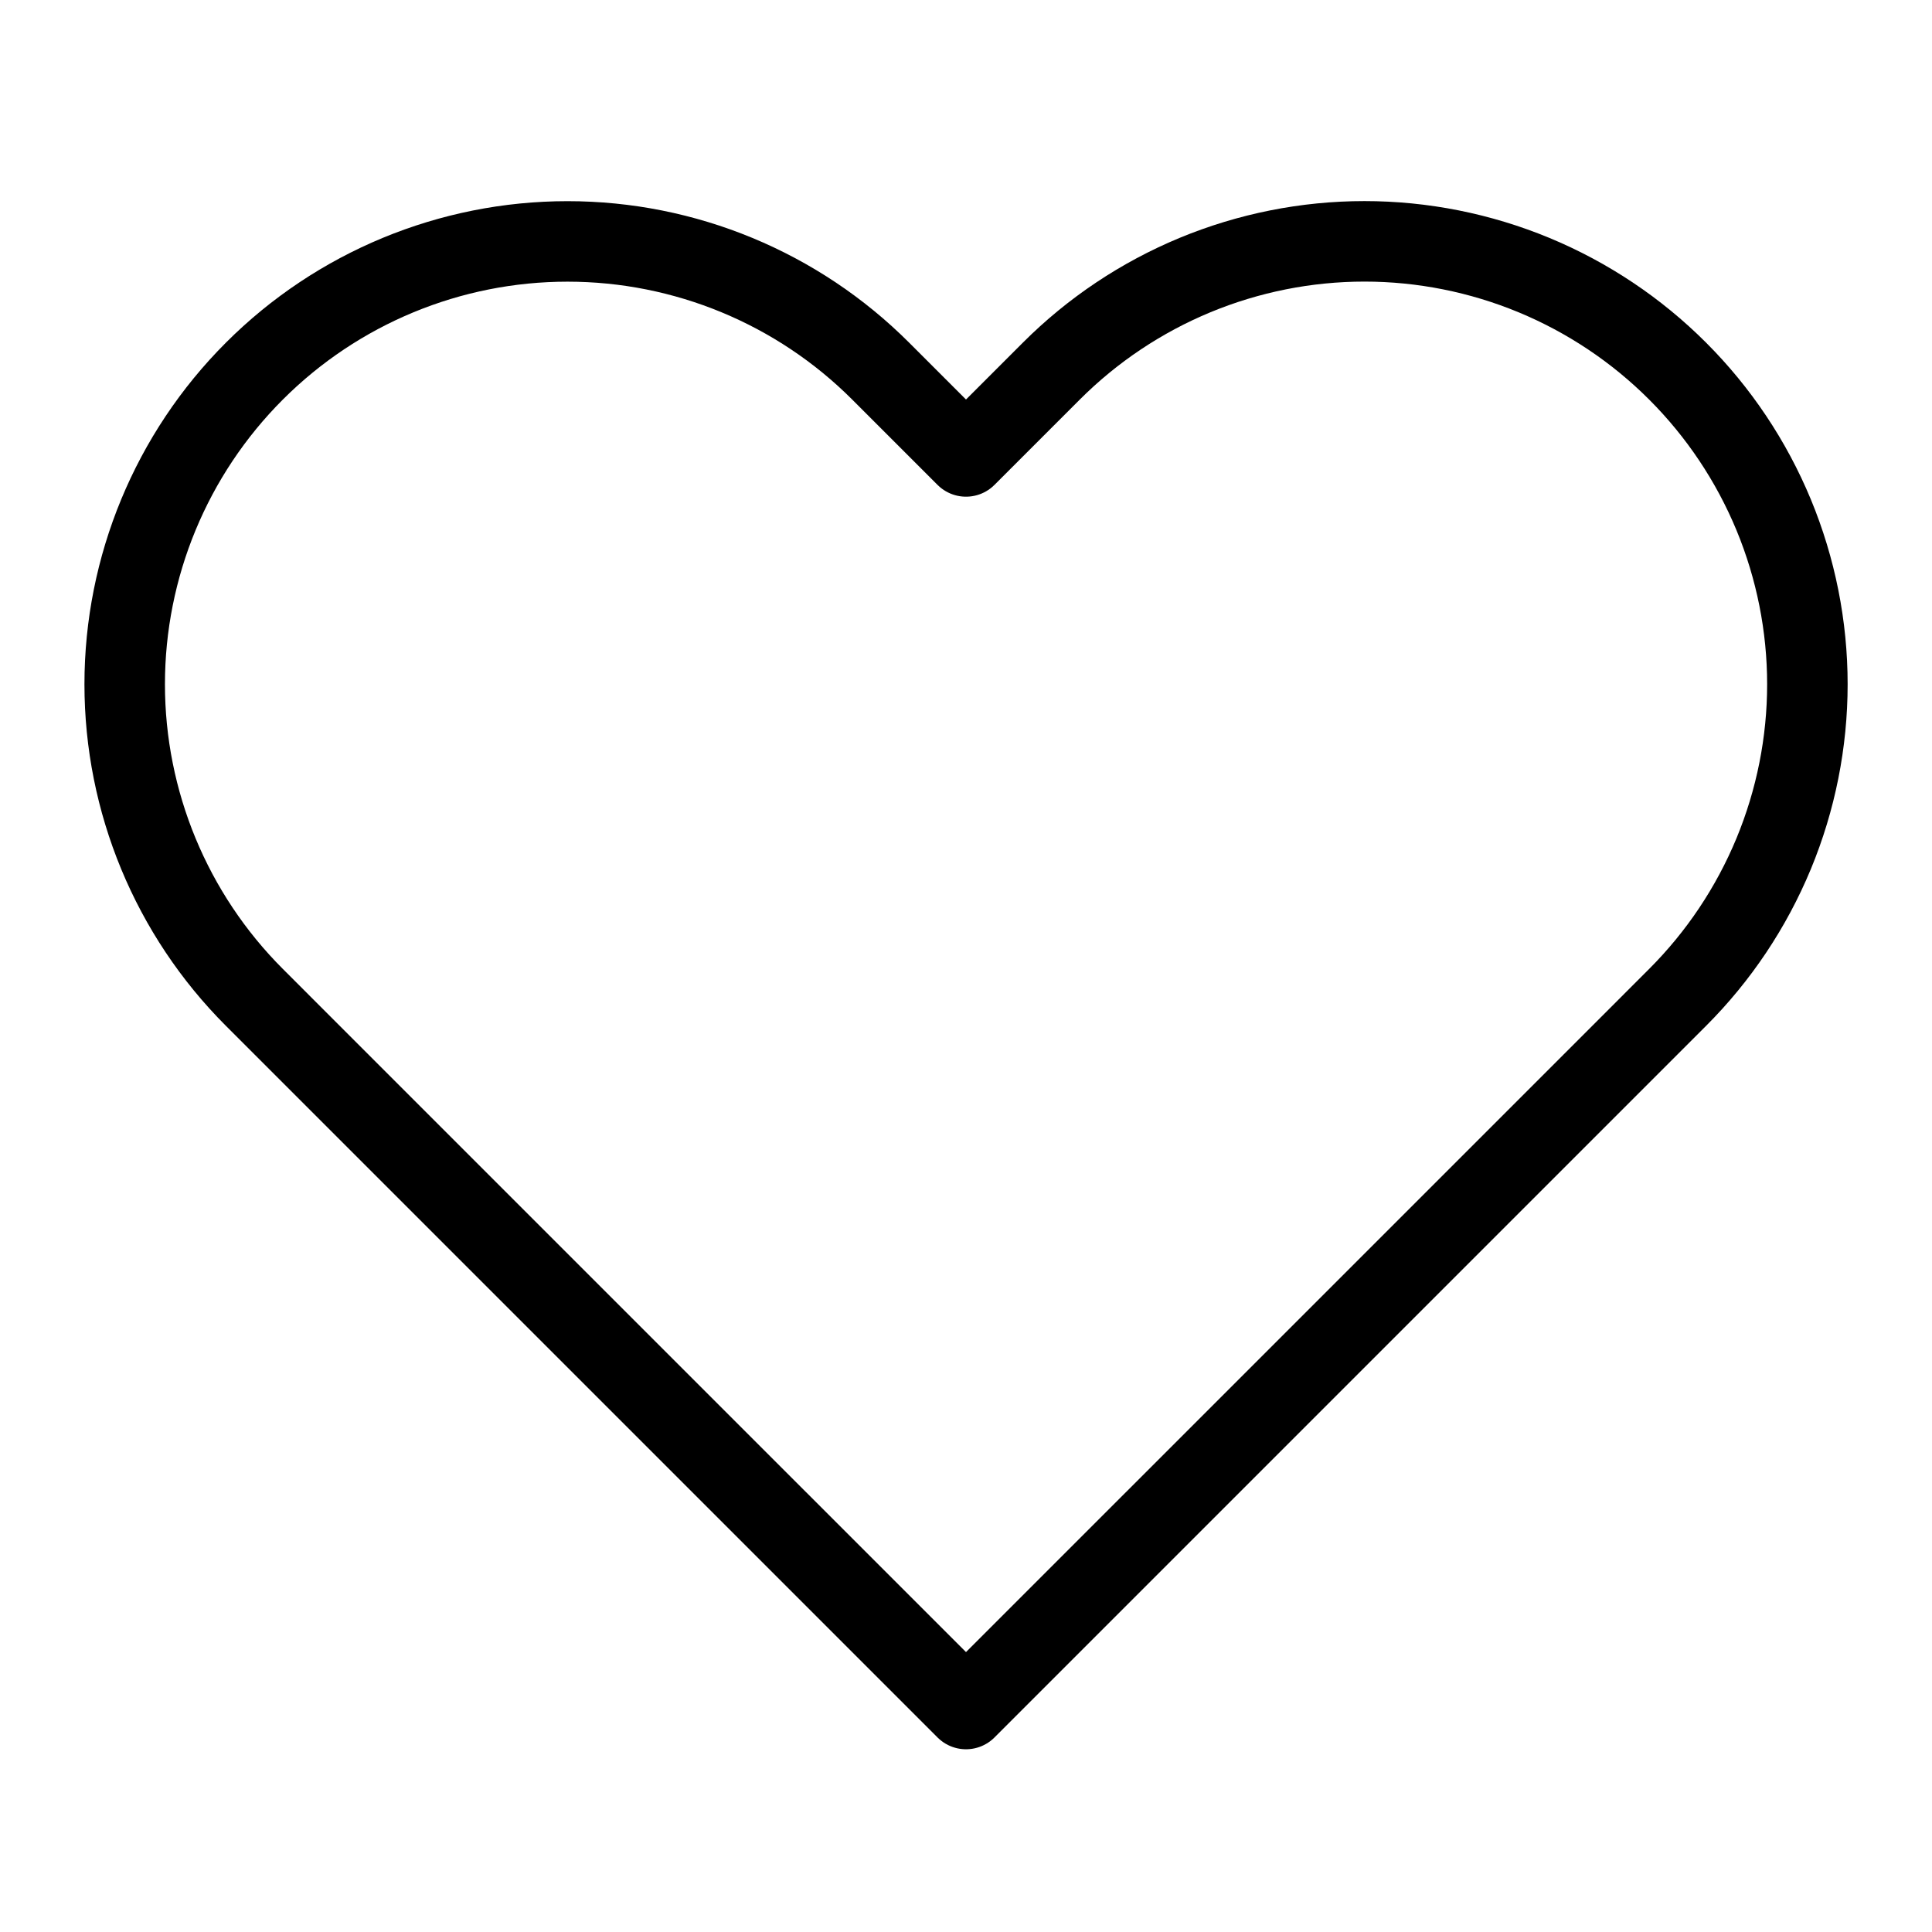
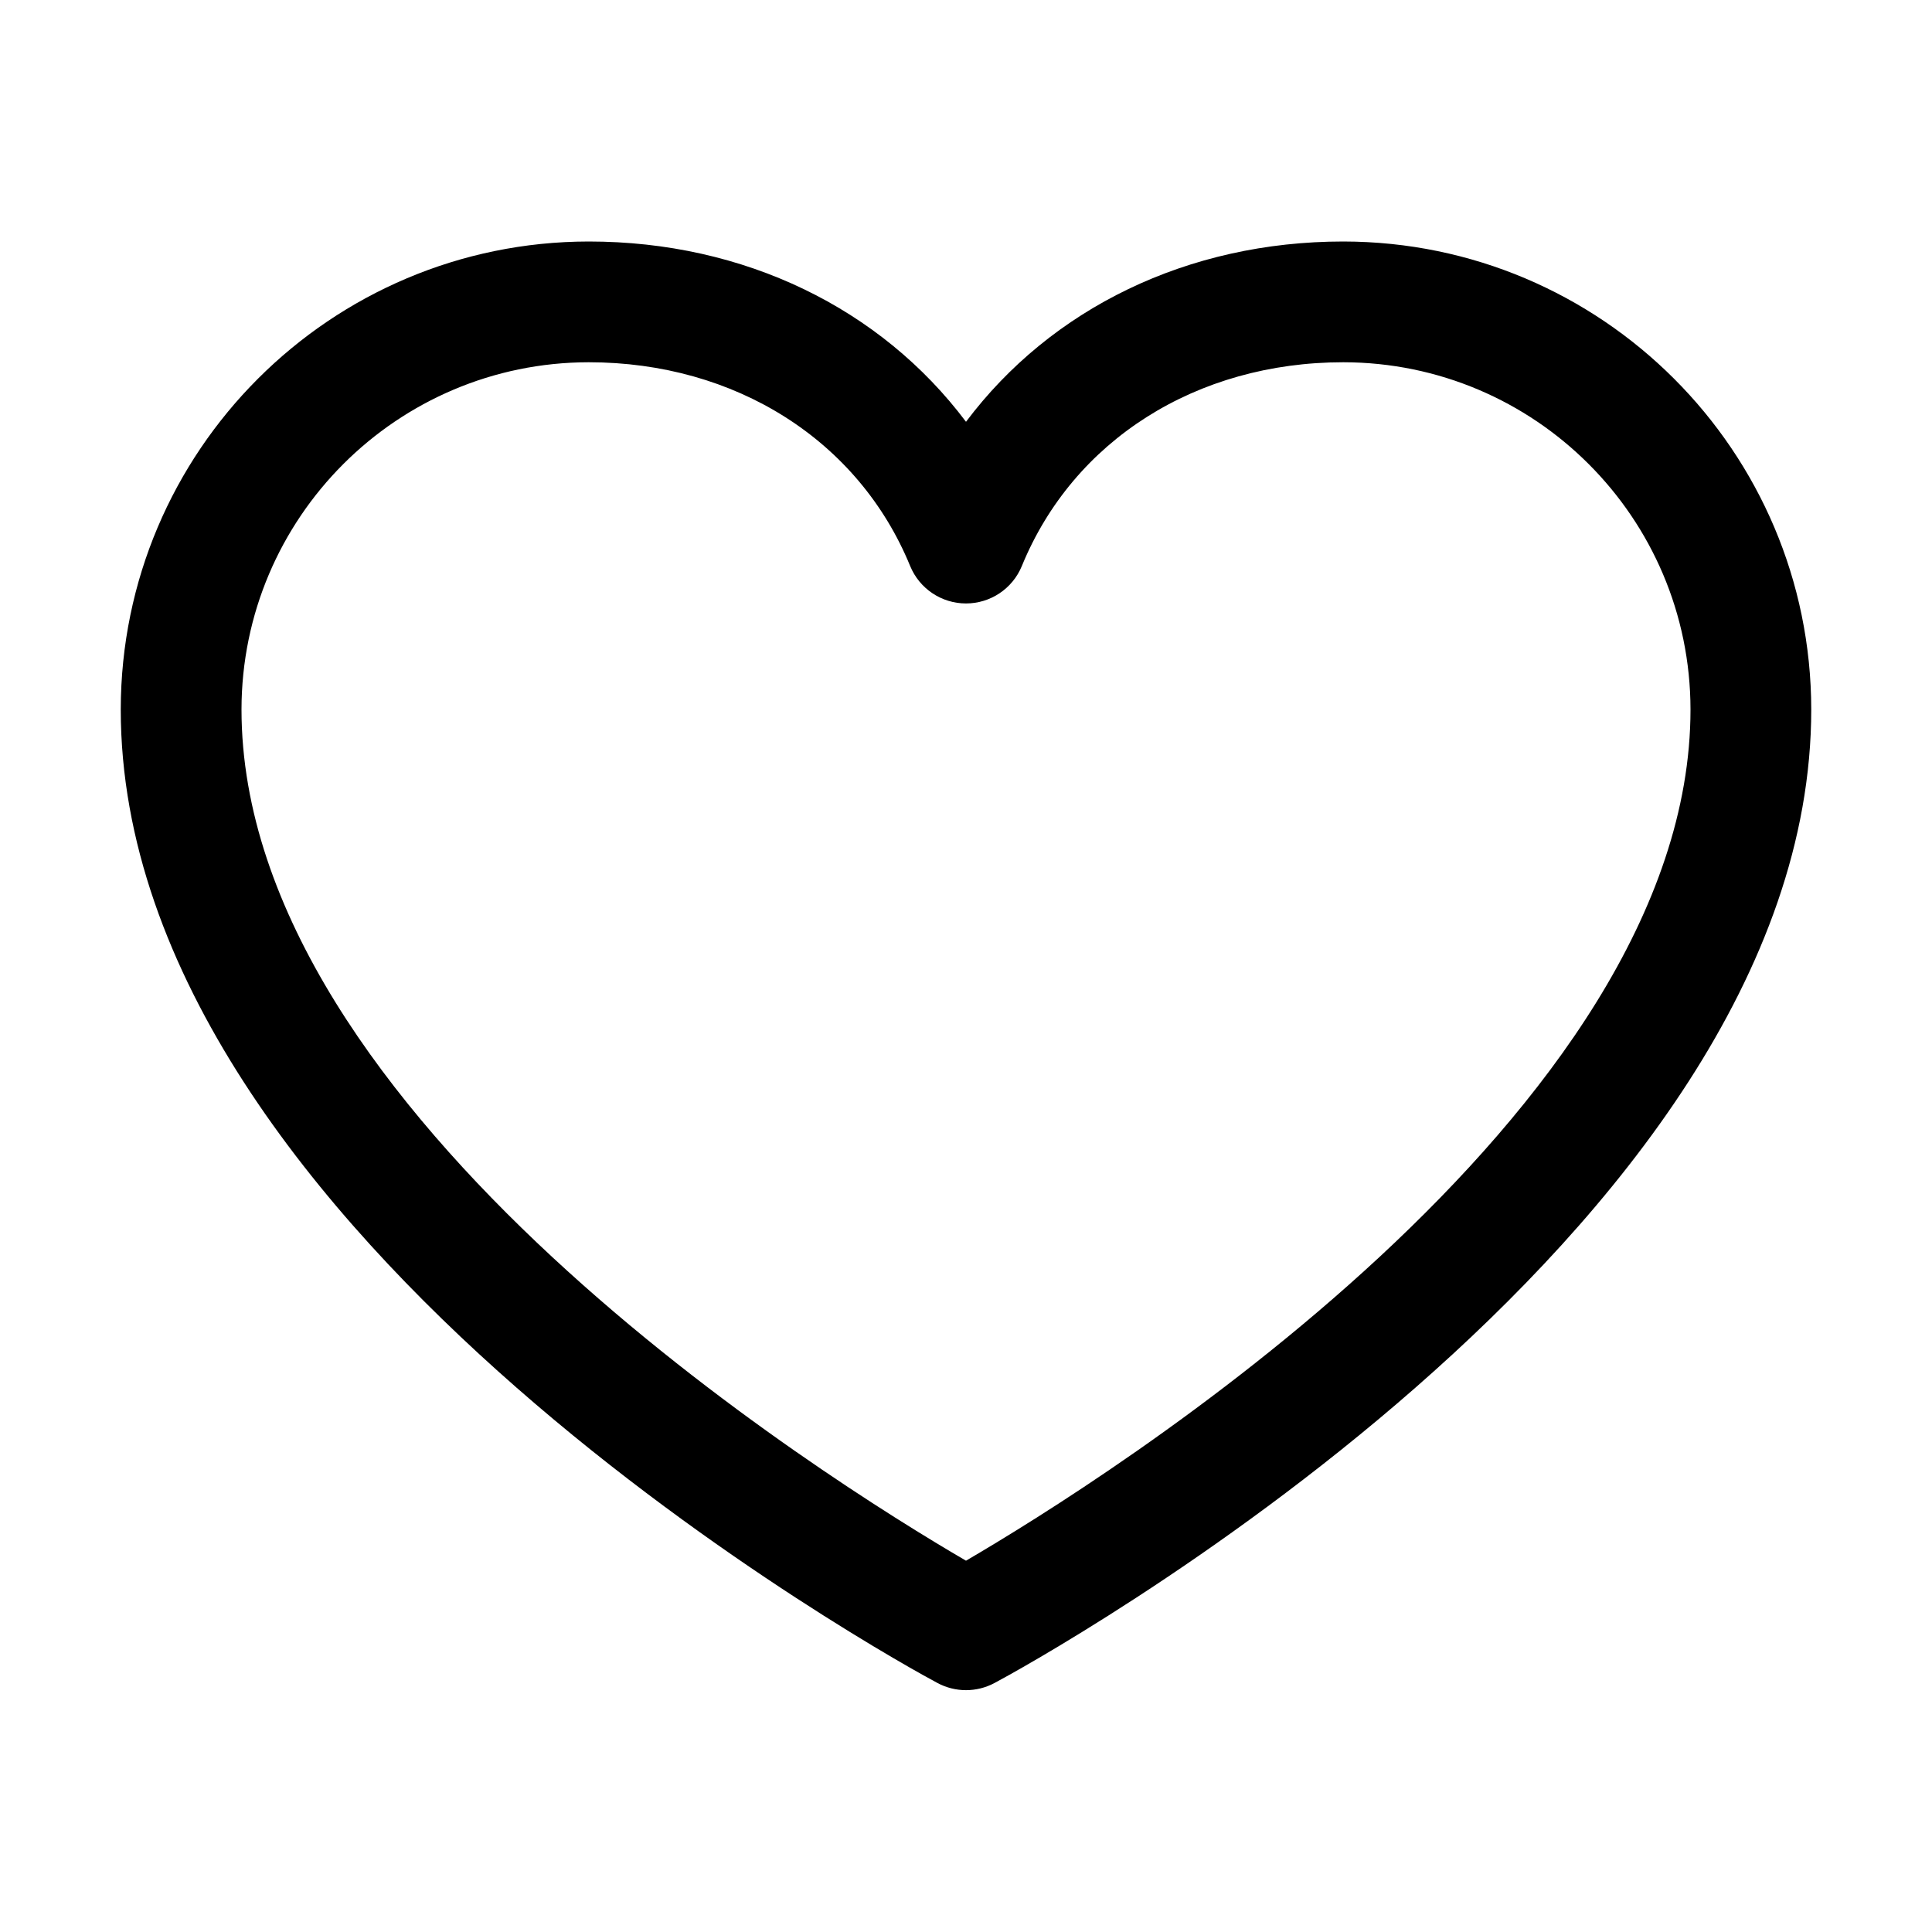
- <svg xmlns="http://www.w3.org/2000/svg" width="24" height="24" viewBox="0 0 24 24" fill="none">
-   <path d="M20.84 4.61C20.329 4.099 19.723 3.694 19.055 3.417C18.388 3.141 17.672 2.998 16.95 2.998C16.227 2.998 15.512 3.141 14.845 3.417C14.177 3.694 13.571 4.099 13.06 4.61L12 5.67L10.94 4.61C9.908 3.578 8.509 2.999 7.05 2.999C5.591 2.999 4.192 3.578 3.16 4.61C2.128 5.642 1.549 7.041 1.549 8.5C1.549 9.959 2.128 11.358 3.16 12.39L4.22 13.45L12 21.23L19.78 13.45L20.84 12.39C21.351 11.879 21.756 11.273 22.033 10.605C22.309 9.938 22.452 9.222 22.452 8.5C22.452 7.778 22.309 7.062 22.033 6.395C21.756 5.727 21.351 5.121 20.84 4.61Z" stroke="currentColor" stroke-width="1" stroke-linecap="round" stroke-linejoin="round" />
+ <svg xmlns="http://www.w3.org/2000/svg" width="200" height="200" viewBox="0 0 256 256">
+   <path fill="currentColor" d="M178 32c-20.65 0-38.73 8.88-50 23.89C116.73 40.88 98.65 32 78 32a62.07 62.07 0 0 0-62 62c0 70 103.79 126.66 108.21 129a8 8 0 0 0 7.58 0C136.21 220.66 240 164 240 94a62.07 62.07 0 0 0-62-62Zm-50 174.8C109.74 196.16 32 147.69 32 94a46.06 46.06 0 0 1 46-46c19.45 0 35.78 10.36 42.6 27a8 8 0 0 0 14.8 0c6.82-16.67 23.15-27 42.6-27a46.06 46.06 0 0 1 46 46c0 53.61-77.76 102.15-96 112.8Z" />
</svg>
